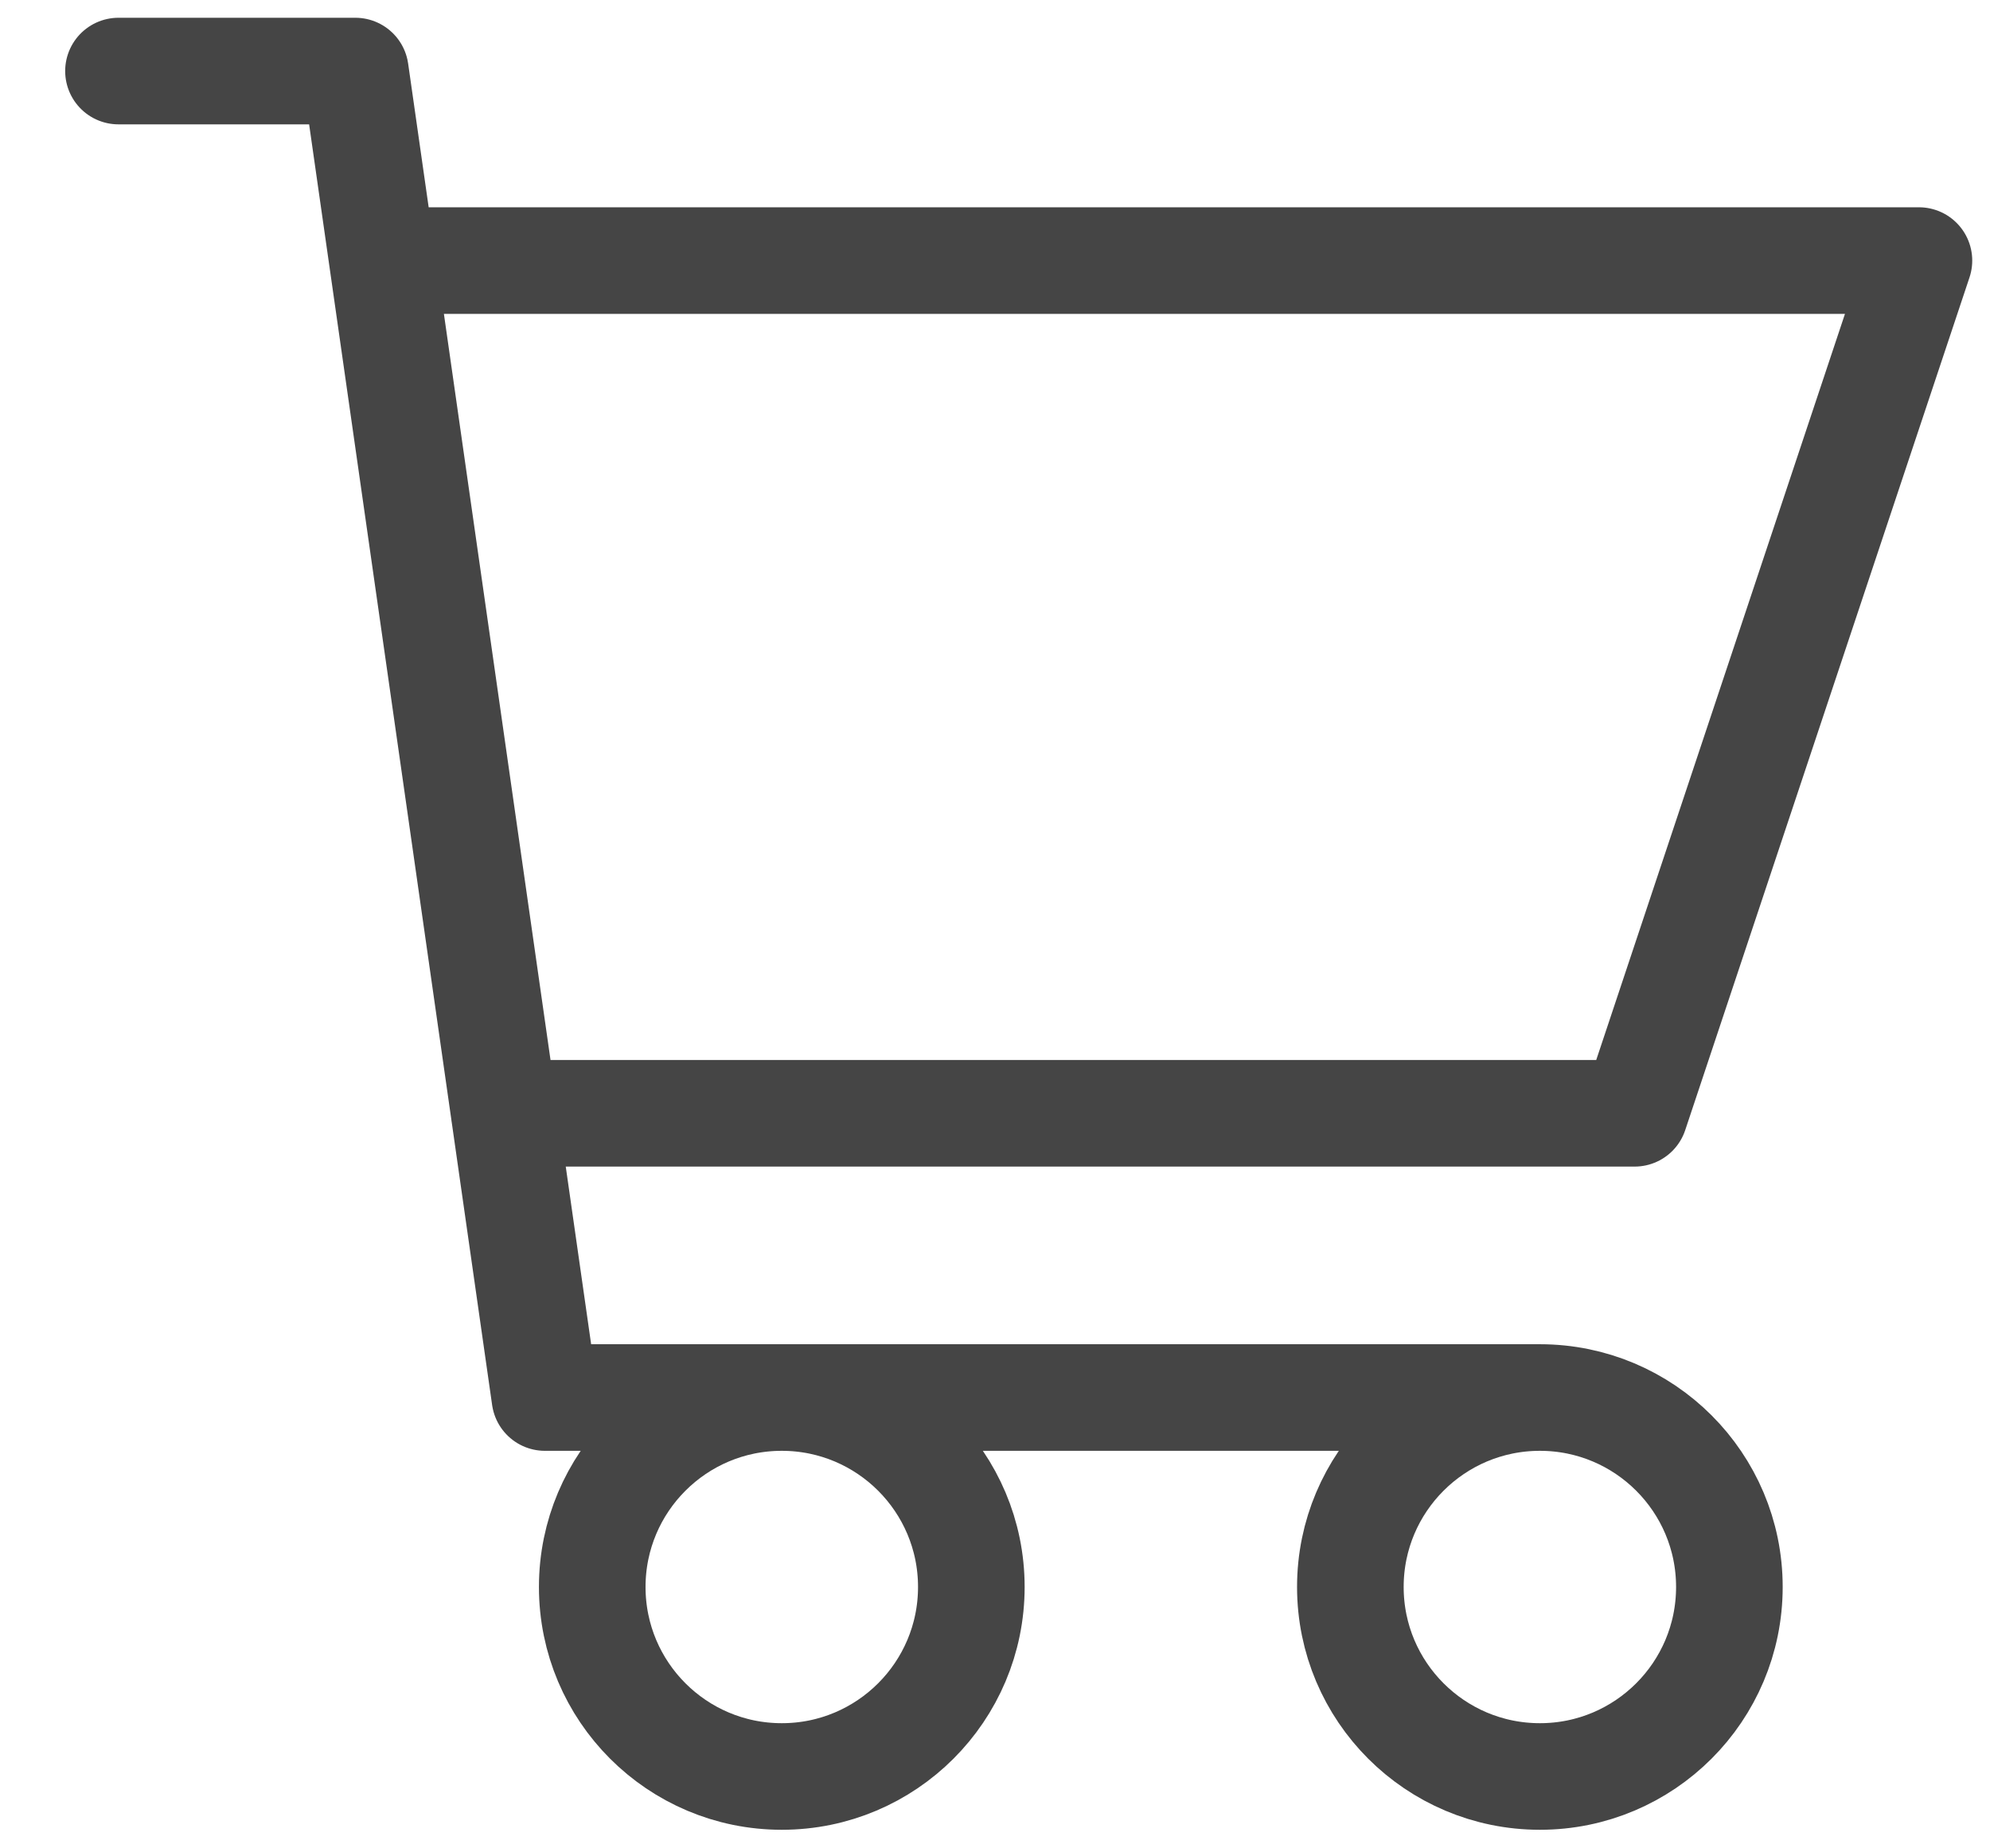
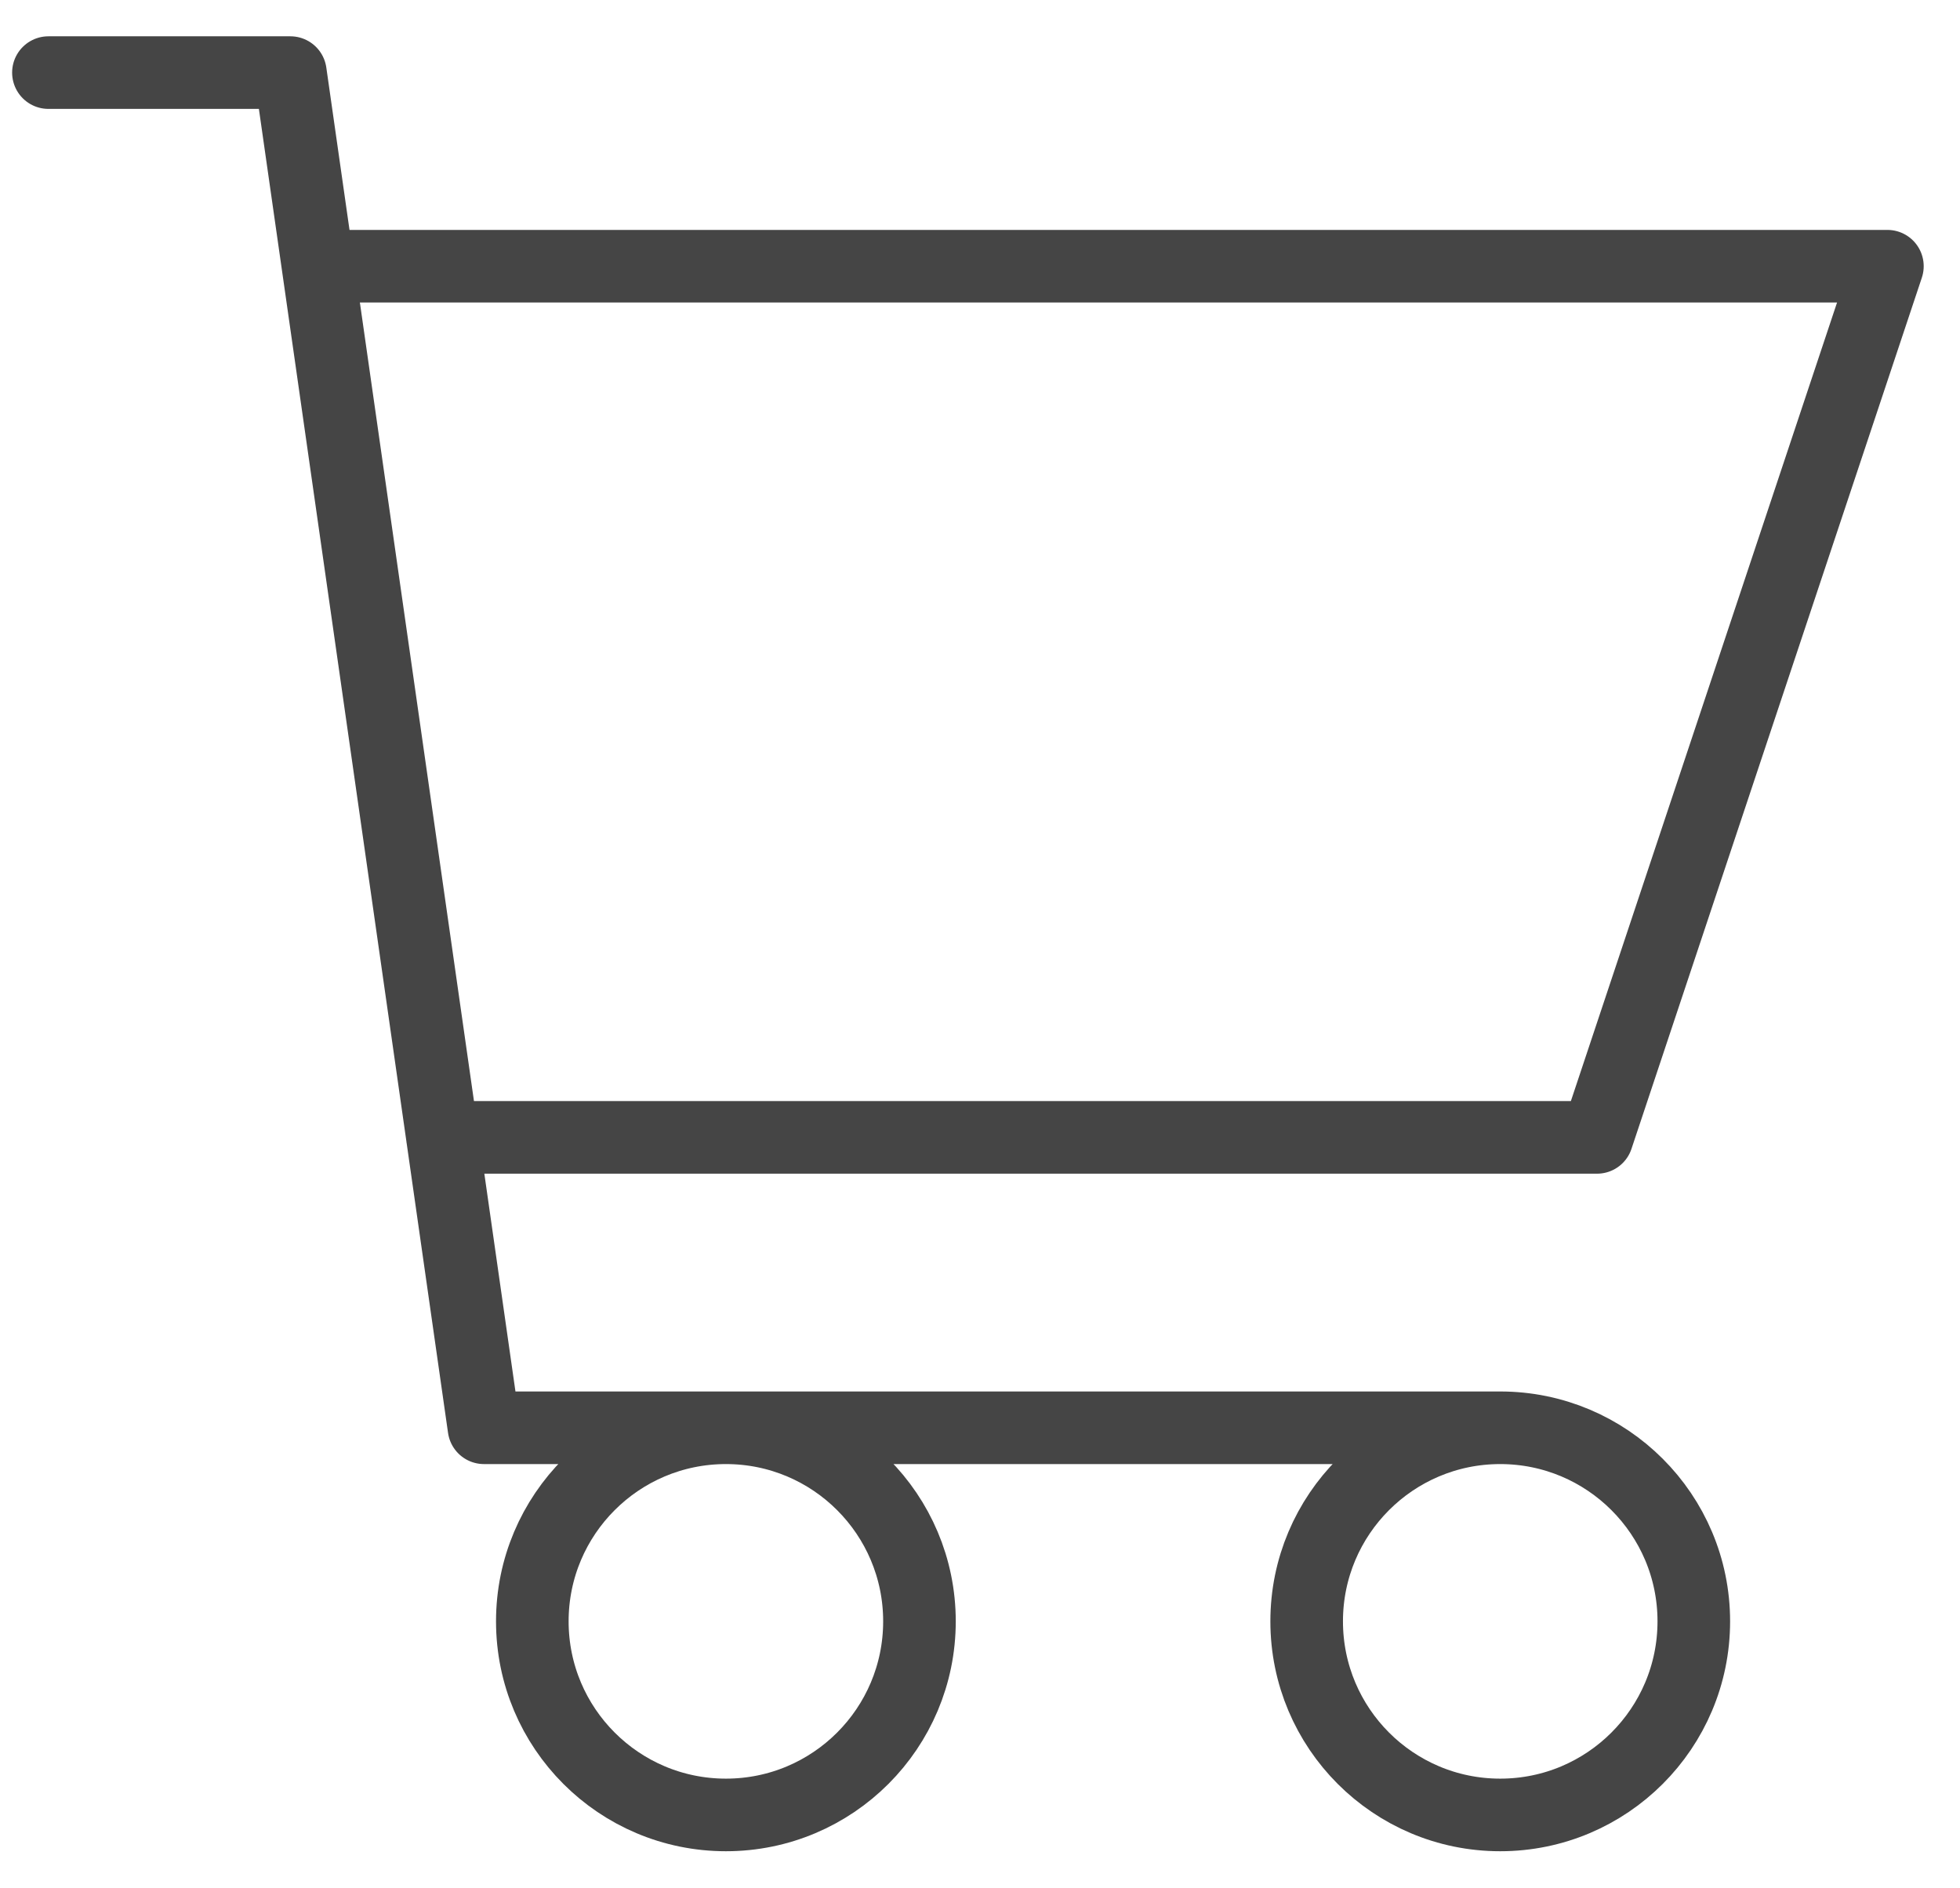
- <svg xmlns="http://www.w3.org/2000/svg" width="28" height="26" viewBox="0 0 28 26" fill="none">
-   <path d="M1.667 1H5L7.667 19.667H21.667M21.667 19.667C20.194 19.667 19 20.861 19 22.333C19 23.806 20.194 25 21.667 25C23.139 25 24.333 23.806 24.333 22.333C24.333 20.861 23.139 19.667 21.667 19.667ZM7.095 15.667H23L27 3.667H5.381M13.667 22.333C13.667 23.806 12.473 25 11 25C9.527 25 8.333 23.806 8.333 22.333C8.333 20.861 9.527 19.667 11 19.667C12.473 19.667 13.667 20.861 13.667 22.333Z" stroke="#454545" stroke-width="1.5" stroke-linecap="round" stroke-linejoin="round" />
+ <svg xmlns="http://www.w3.org/2000/svg" width="27" height="26" viewBox="0 0 27 26" fill="none">
+   <path d="M0.667 1H4L6.667 19.667H20.666M20.666 19.667C19.194 19.667 18 20.861 18 22.333C18 23.806 19.194 25 20.666 25C22.139 25 23.333 23.806 23.333 22.333C23.333 20.861 22.139 19.667 20.666 19.667ZM6.095 15.667H22L26 3.667H4.381M12.666 22.333C12.666 23.806 11.473 25 10 25C8.527 25 7.333 23.806 7.333 22.333C7.333 20.861 8.527 19.667 10 19.667C11.473 19.667 12.666 20.861 12.666 22.333Z" stroke="#454545" stroke-linecap="round" stroke-linejoin="round" />
</svg>
